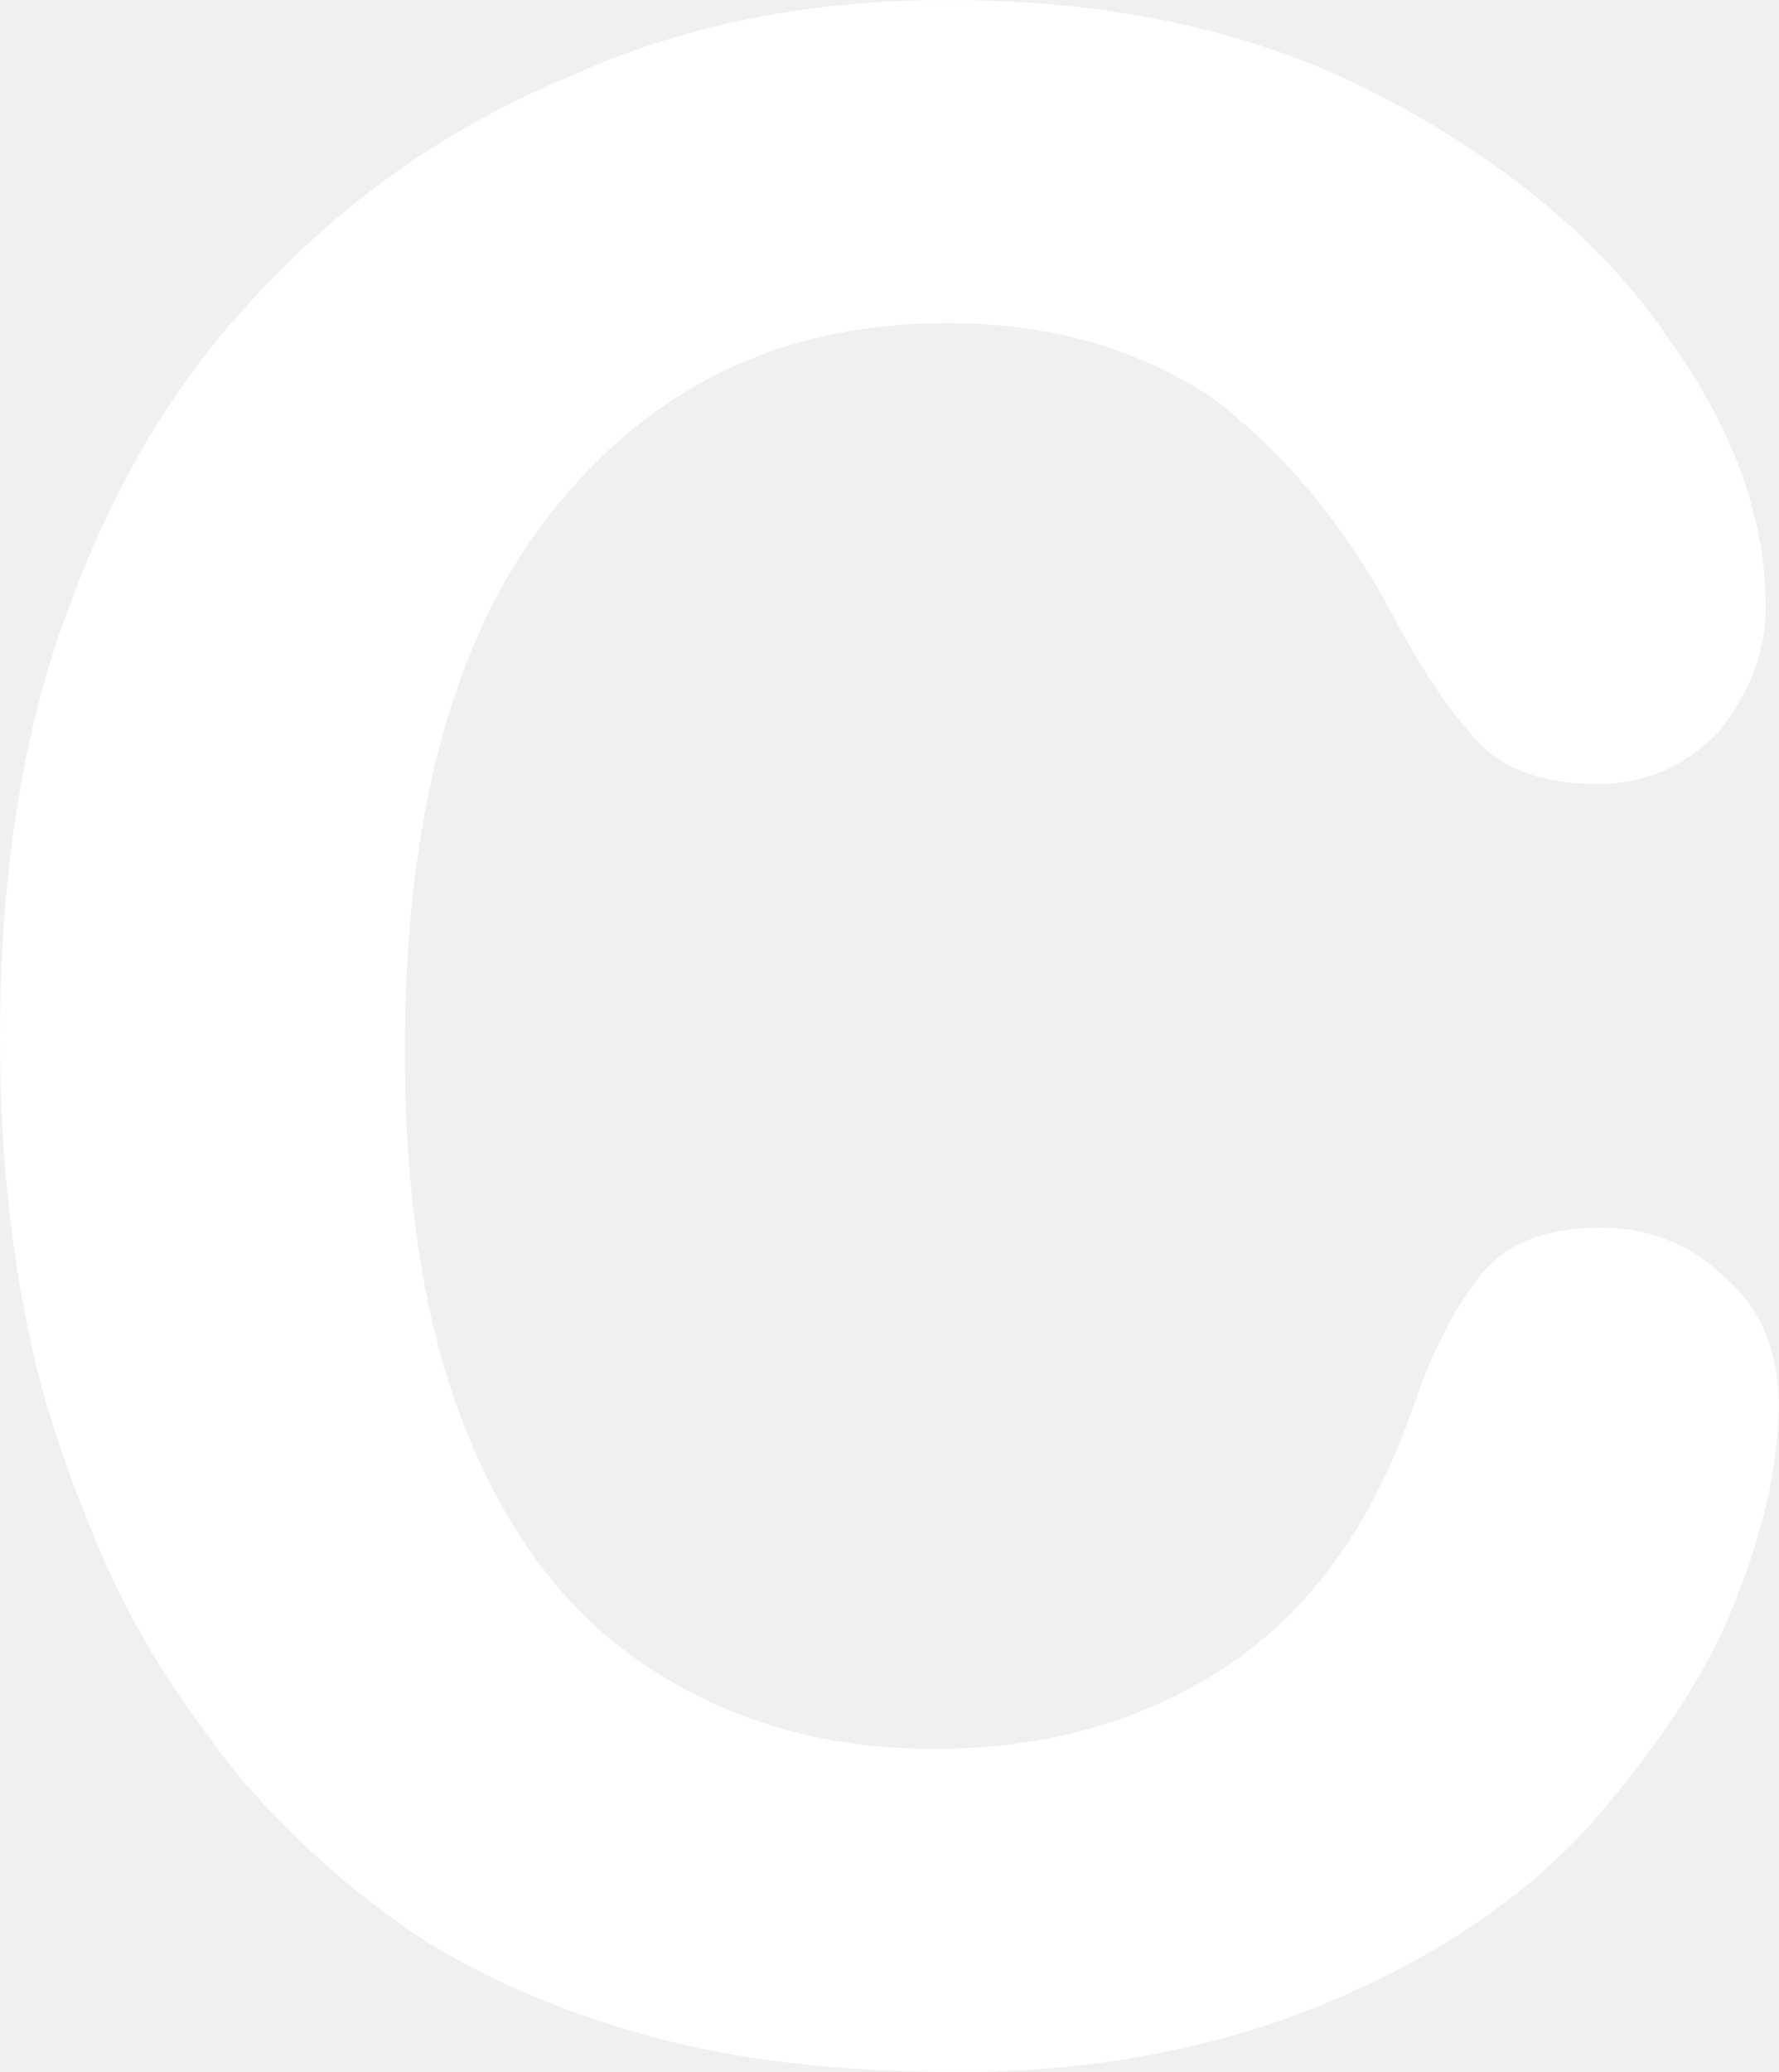
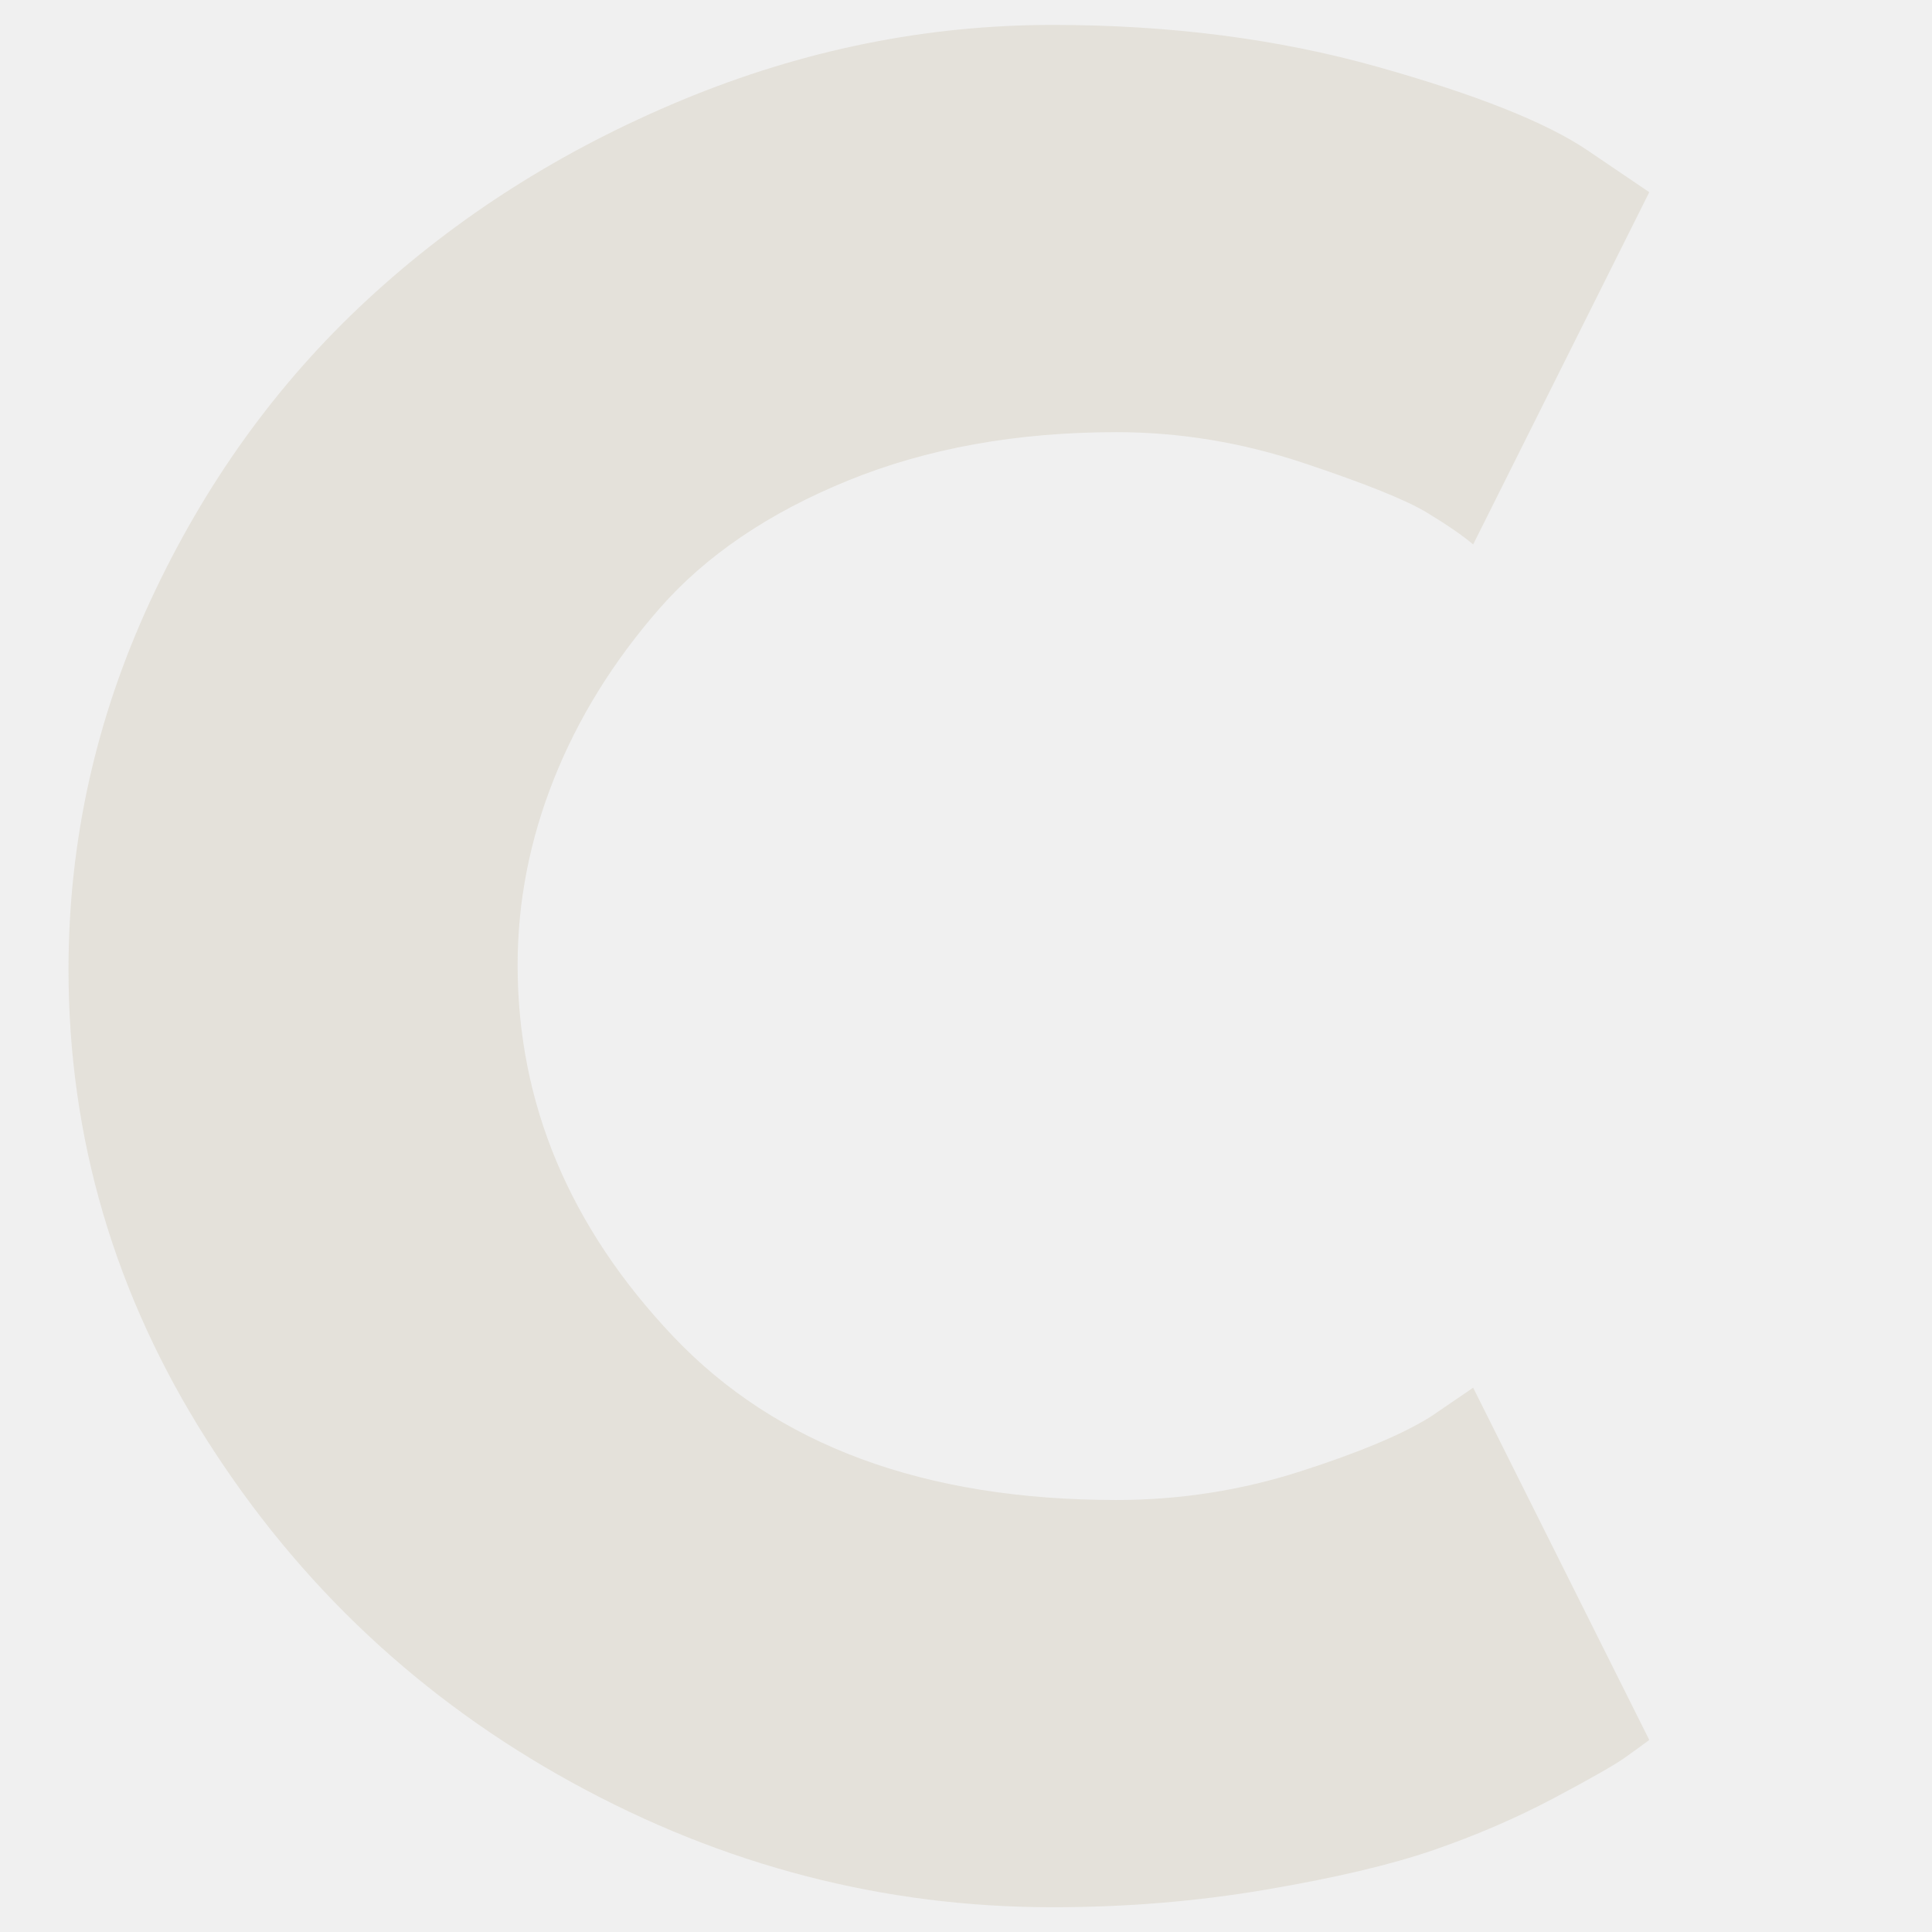
- <svg xmlns="http://www.w3.org/2000/svg" version="1.1" id="Layer_1" x="0px" y="0px" viewBox="0 0 41.3 48.1" style="enable-background:new 0 0 41.3 48.1;" xml:space="preserve">
-   <style type="text/css">
- 	.st0{fill:#FFFFFF;}
- </style>
-   <path class="st0" d="M41.3,32.6c0,1.5-0.4,3.1-1.1,4.8c-0.7,1.7-1.9,3.4-3.4,5.1c-1.6,1.7-3.6,3-6,4s-5.3,1.6-8.5,1.6  c-2.4,0-4.7-0.2-6.7-0.7s-3.8-1.2-5.5-2.2c-1.6-1-3.1-2.3-4.5-3.9c-1.2-1.5-2.3-3.1-3.1-4.9S1,32.7,0.6,30.6c-0.4-2-0.6-4.2-0.6-6.5  c0-3.7,0.5-7.1,1.6-10c1.1-3,2.6-5.5,4.7-7.6c2-2.1,4.4-3.7,7.1-4.8C16.1,0.5,19,0,22,0c3.8,0,7.1,0.7,10,2.2s5.2,3.4,6.7,5.6  c1.6,2.2,2.3,4.3,2.3,6.3c0,1.1-0.4,2-1.1,2.9c-0.8,0.8-1.7,1.2-2.8,1.2c-1.2,0-2.1-0.3-2.7-0.9c-0.6-0.6-1.3-1.6-2-2.9  c-1.2-2.3-2.7-4-4.3-5.2c-1.7-1.1-3.7-1.7-6.1-1.7c-3.9,0-6.9,1.5-9.2,4.4S9.4,19,9.4,24.4c0,3.6,0.5,6.6,1.5,9s2.4,4.2,4.3,5.4  c1.9,1.2,4,1.8,6.5,1.8c2.7,0,5-0.7,6.9-2s3.3-3.3,4.2-5.9c0.4-1.2,0.9-2.2,1.5-3s1.5-1.2,2.9-1.2c1.1,0,2.1,0.4,2.9,1.2  C40.9,30.4,41.3,31.4,41.3,32.6z" />
+ <svg xmlns="http://www.w3.org/2000/svg" width="500" zoomAndPan="magnify" viewBox="0 0 375 375" height="500" preserveAspectRatio="xMidYMid meet" version="1.0">
+   <defs>
+     <g />
+   </defs>
+   <g fill="#e4e1da" fill-opacity="1">
+     <g transform="translate(3.469053, 363.7887)">
+       <g>
+         <path d="M 213.234 -72.641 C 225.484 -72.641 237.375 -74.488 248.906 -78.188 C 260.445 -81.895 268.926 -85.461 274.344 -88.891 L 282.469 -94.438 L 316.656 -26.062 C 315.508 -25.207 313.938 -24.066 311.938 -22.641 C 309.945 -21.223 305.32 -18.586 298.062 -14.734 C 290.801 -10.891 283.035 -7.539 274.766 -4.688 C 266.504 -1.844 255.676 0.711 242.281 2.984 C 228.895 5.266 215.082 6.406 200.844 6.406 C 168.082 6.406 137.031 -1.641 107.688 -17.734 C 78.344 -33.828 54.695 -55.973 36.75 -84.172 C 18.801 -112.379 9.828 -142.863 9.828 -175.625 C 9.828 -200.414 15.098 -224.207 25.641 -247 C 36.18 -269.789 50.211 -289.301 67.734 -305.531 C 85.254 -321.77 105.691 -334.734 129.047 -344.422 C 152.41 -354.109 176.344 -358.953 200.844 -358.953 C 223.633 -358.953 244.645 -356.242 263.875 -350.828 C 283.102 -345.422 296.707 -340.008 304.688 -334.594 L 316.656 -326.484 L 282.469 -258.109 C 280.469 -259.816 277.473 -261.879 273.484 -264.297 C 269.492 -266.723 261.516 -269.93 249.547 -273.922 C 237.586 -277.91 225.484 -279.906 213.234 -279.906 C 193.859 -279.906 176.477 -276.77 161.094 -270.5 C 145.719 -264.227 133.539 -255.961 124.562 -245.703 C 115.594 -235.453 108.754 -224.414 104.047 -212.594 C 99.348 -200.77 97 -188.734 97 -176.484 C 97 -149.703 107.039 -125.695 127.125 -104.469 C 147.207 -83.25 175.91 -72.641 213.234 -72.641 Z M 213.234 -72.641 " />
+       </g>
+     </g>
+   </g>
</svg>
